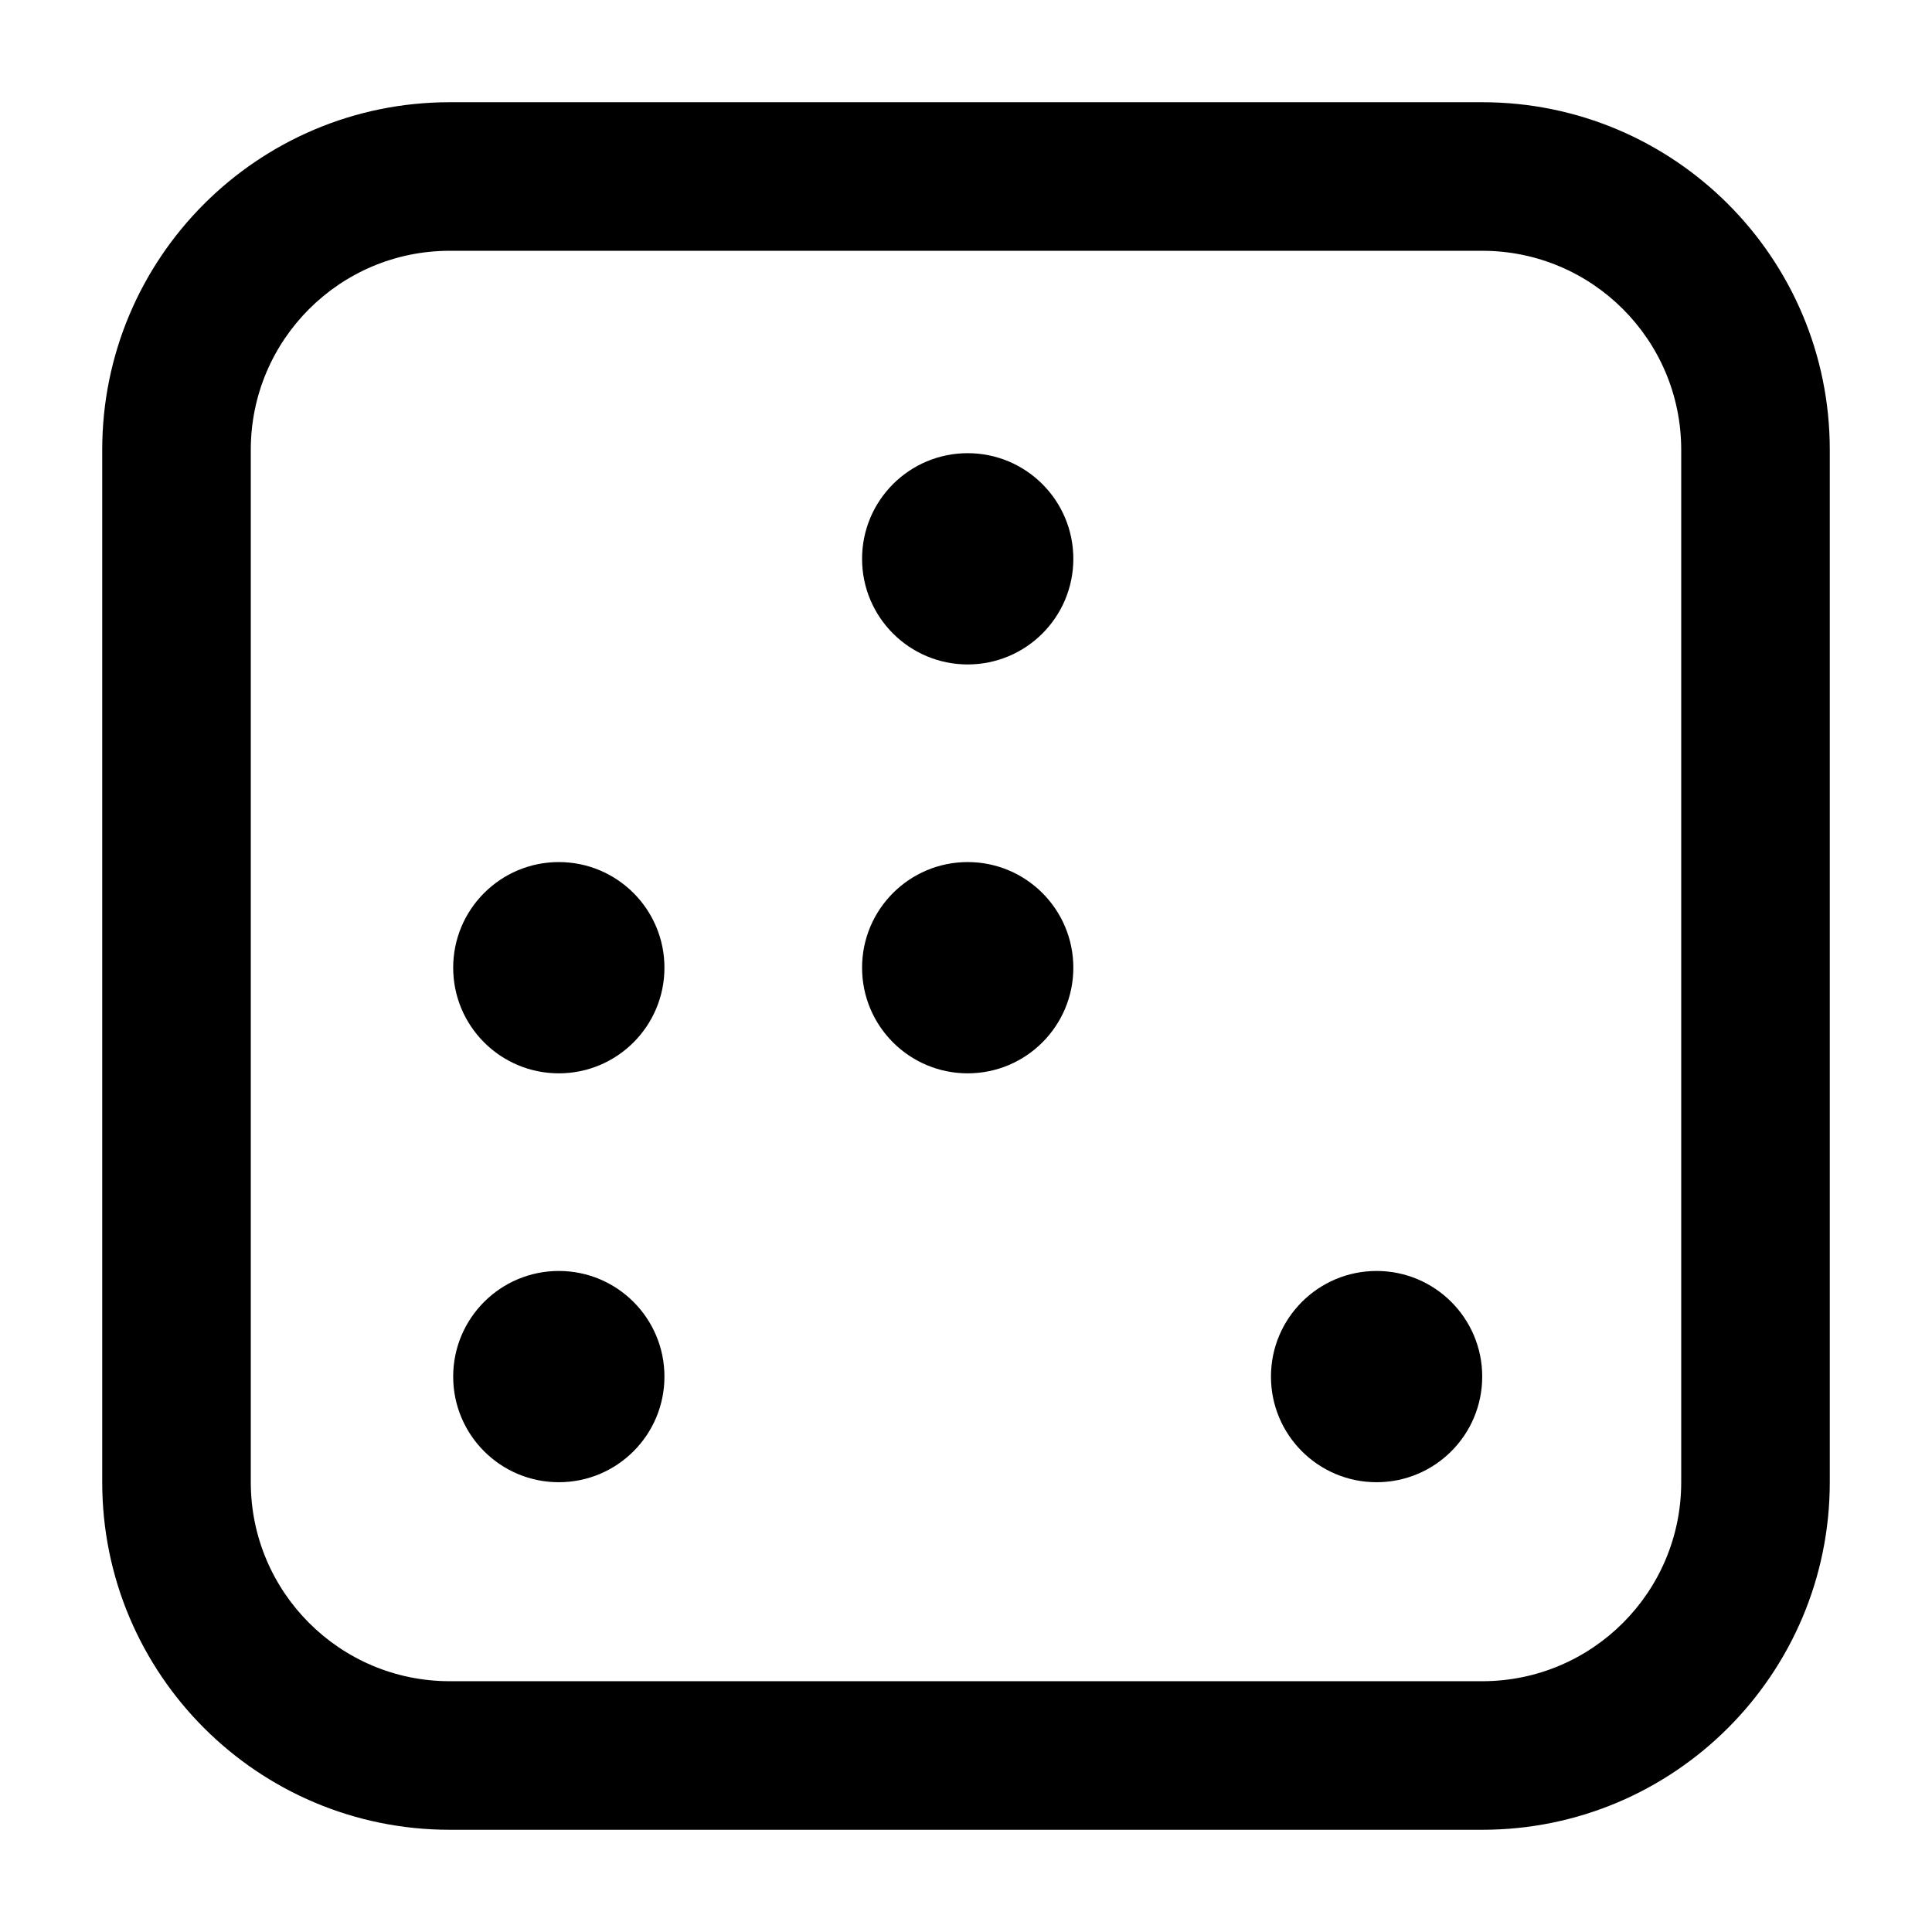
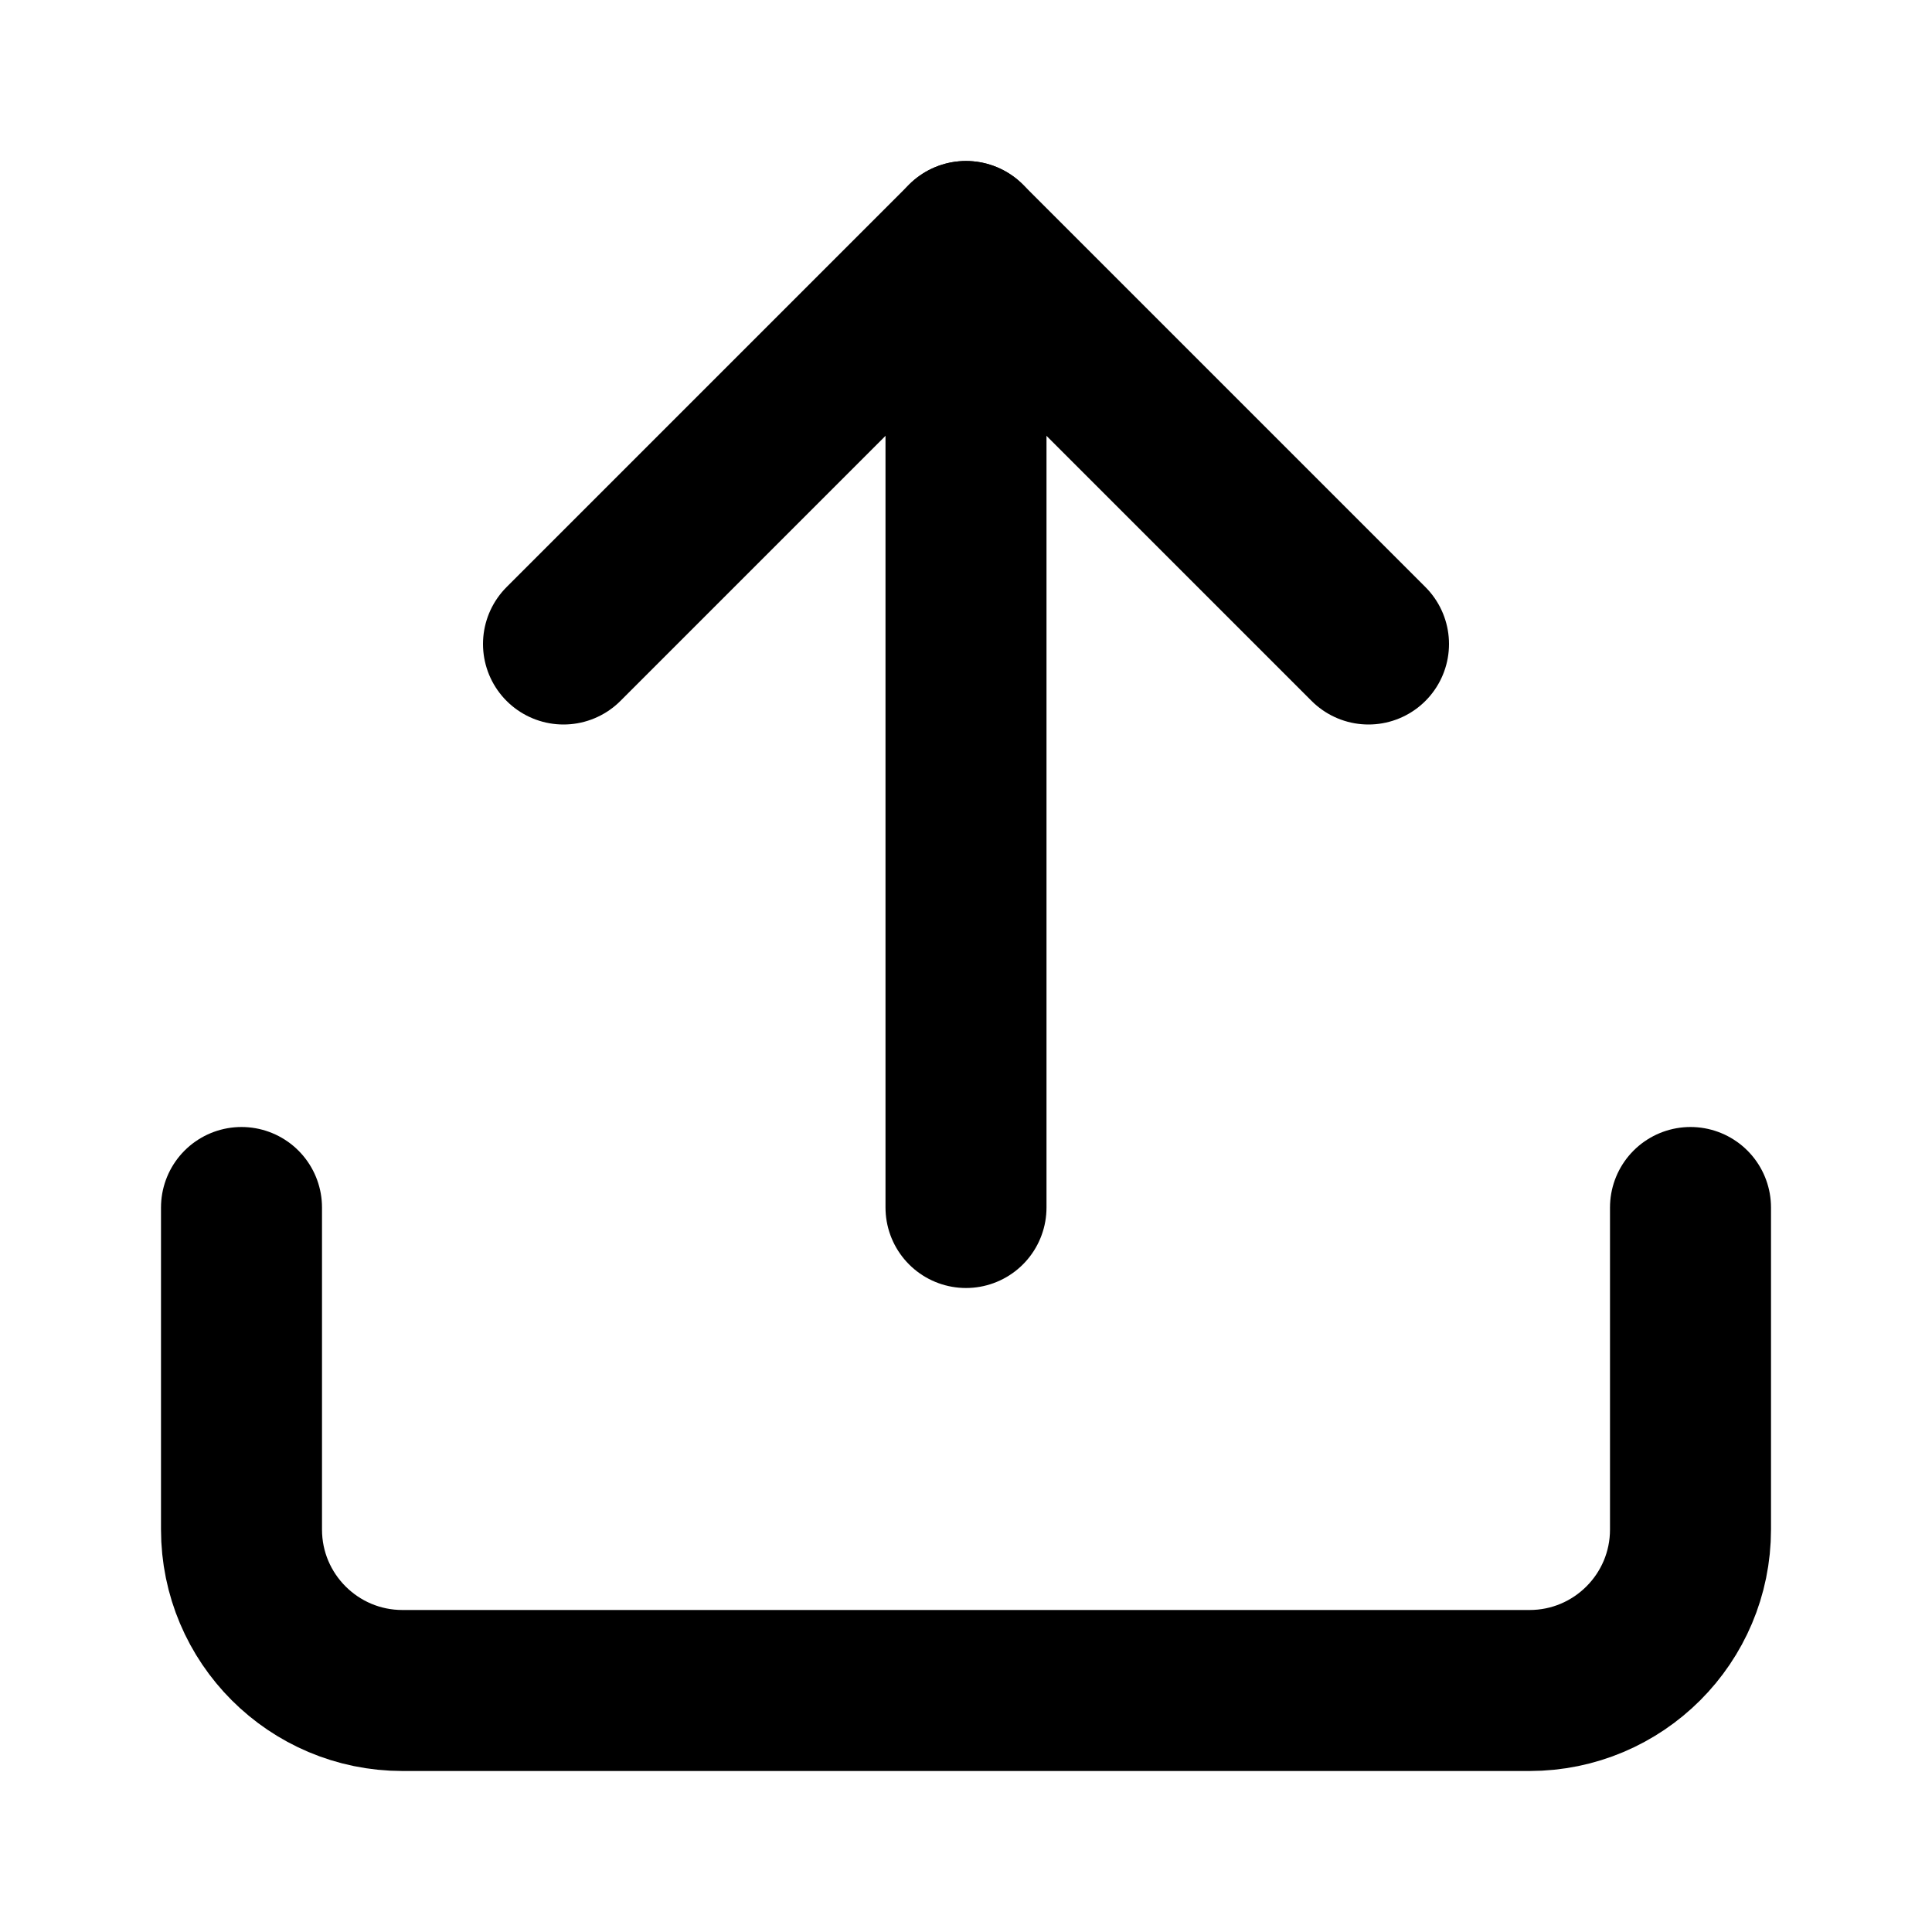
- <svg xmlns="http://www.w3.org/2000/svg" viewBox="0 0 28.35 28.35" fill="currentColor">
-   <path d="M6.6 1.5h15.15a5.1 5.1 0 0 1 5.1 5.1v15.15a5.1 5.1 0 0 1-5.1 5.1H6.6a5.1 5.1 0 0 1-5.1-5.1V6.6A5.1 5.1 0 0 1 6.6 1.5Zm0 2.18a2.92 2.92 0 0 0-2.92 2.92v15.15a2.92 2.92 0 0 0 2.92 2.92h15.15a2.92 2.92 0 0 0 2.92-2.92V6.6a2.92 2.92 0 0 0-2.92-2.92Z" />
-   <circle cx="14.20" cy="8.20" r="1.55" />
-   <circle cx="8.20" cy="14.20" r="1.55" />
-   <circle cx="14.20" cy="14.20" r="1.55" />
-   <circle cx="8.20" cy="20.20" r="1.55" />
-   <circle cx="20.20" cy="20.20" r="1.55" />
+ <svg xmlns="http://www.w3.org/2000/svg" viewBox="0 0 24 24">
+   <g fill="none" stroke="currentColor" stroke-width="2" stroke-linecap="round" stroke-linejoin="round">
+     <path d="M12 3v12" />
+     <path d="m17 8-5-5-5 5" />
+     <path d="M21 15v4a2 2 0 0 1-2 2H5a2 2 0 0 1-2-2v-4" />
+   </g>
</svg>
